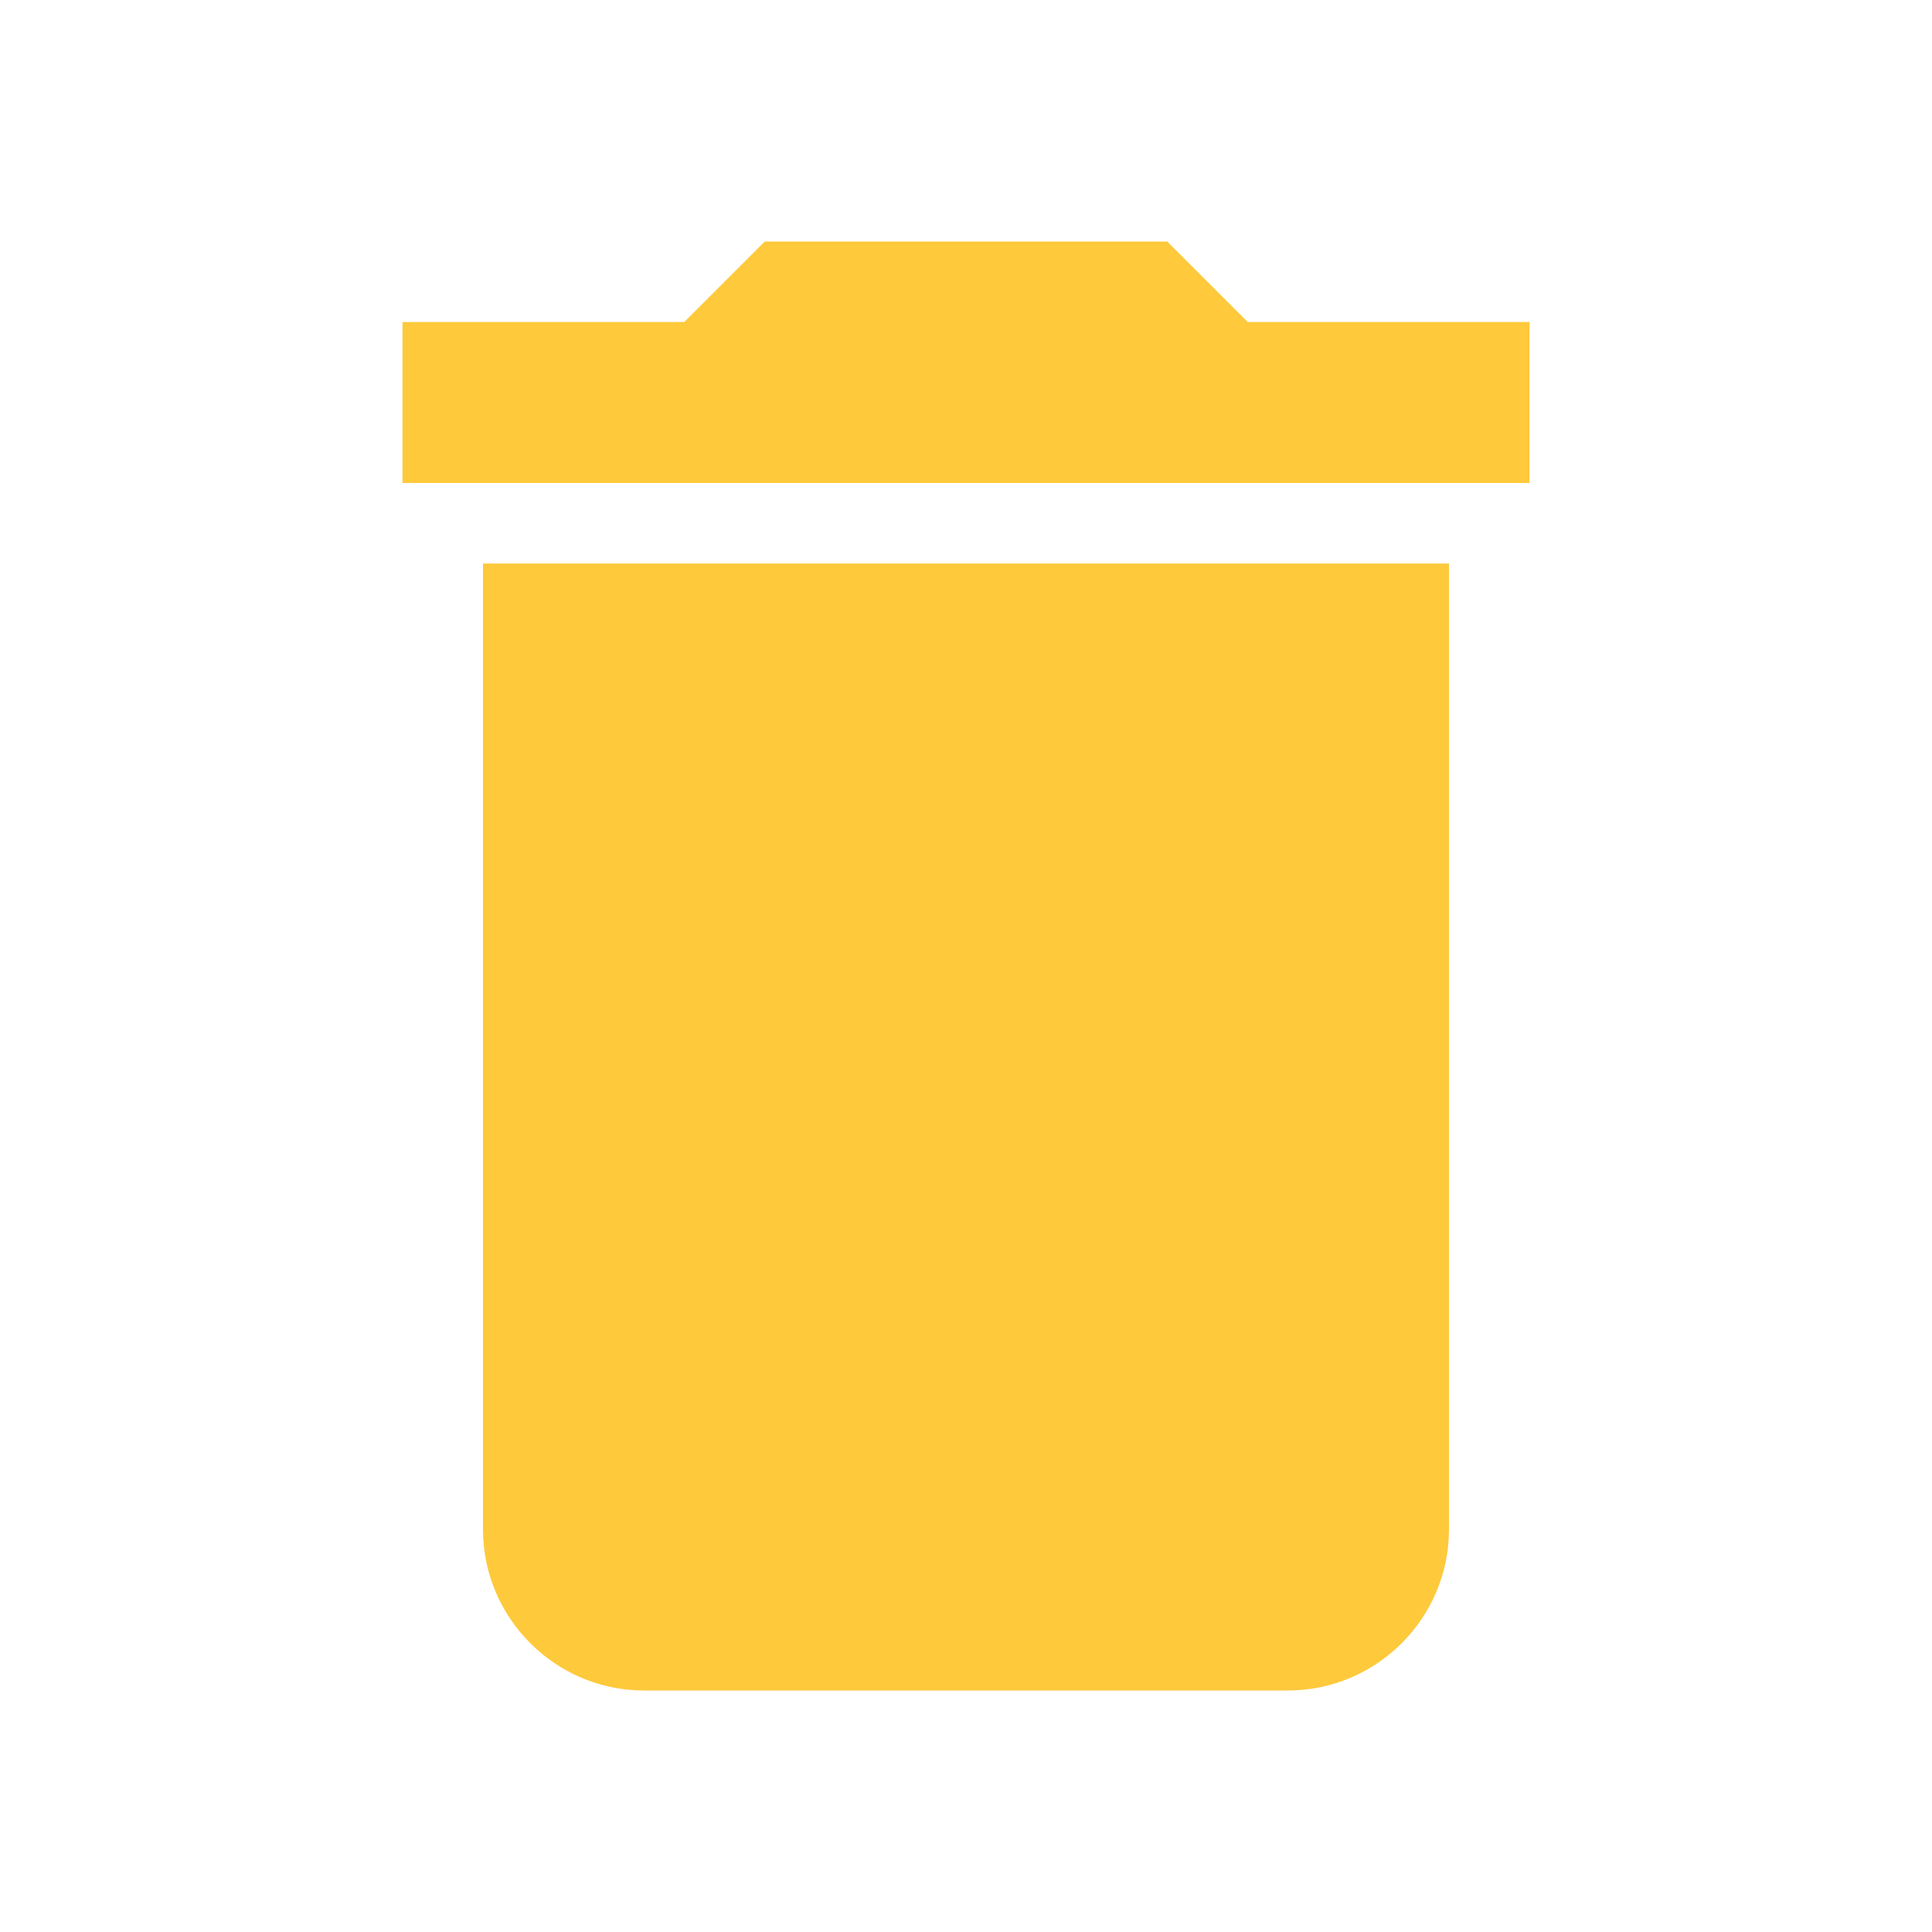
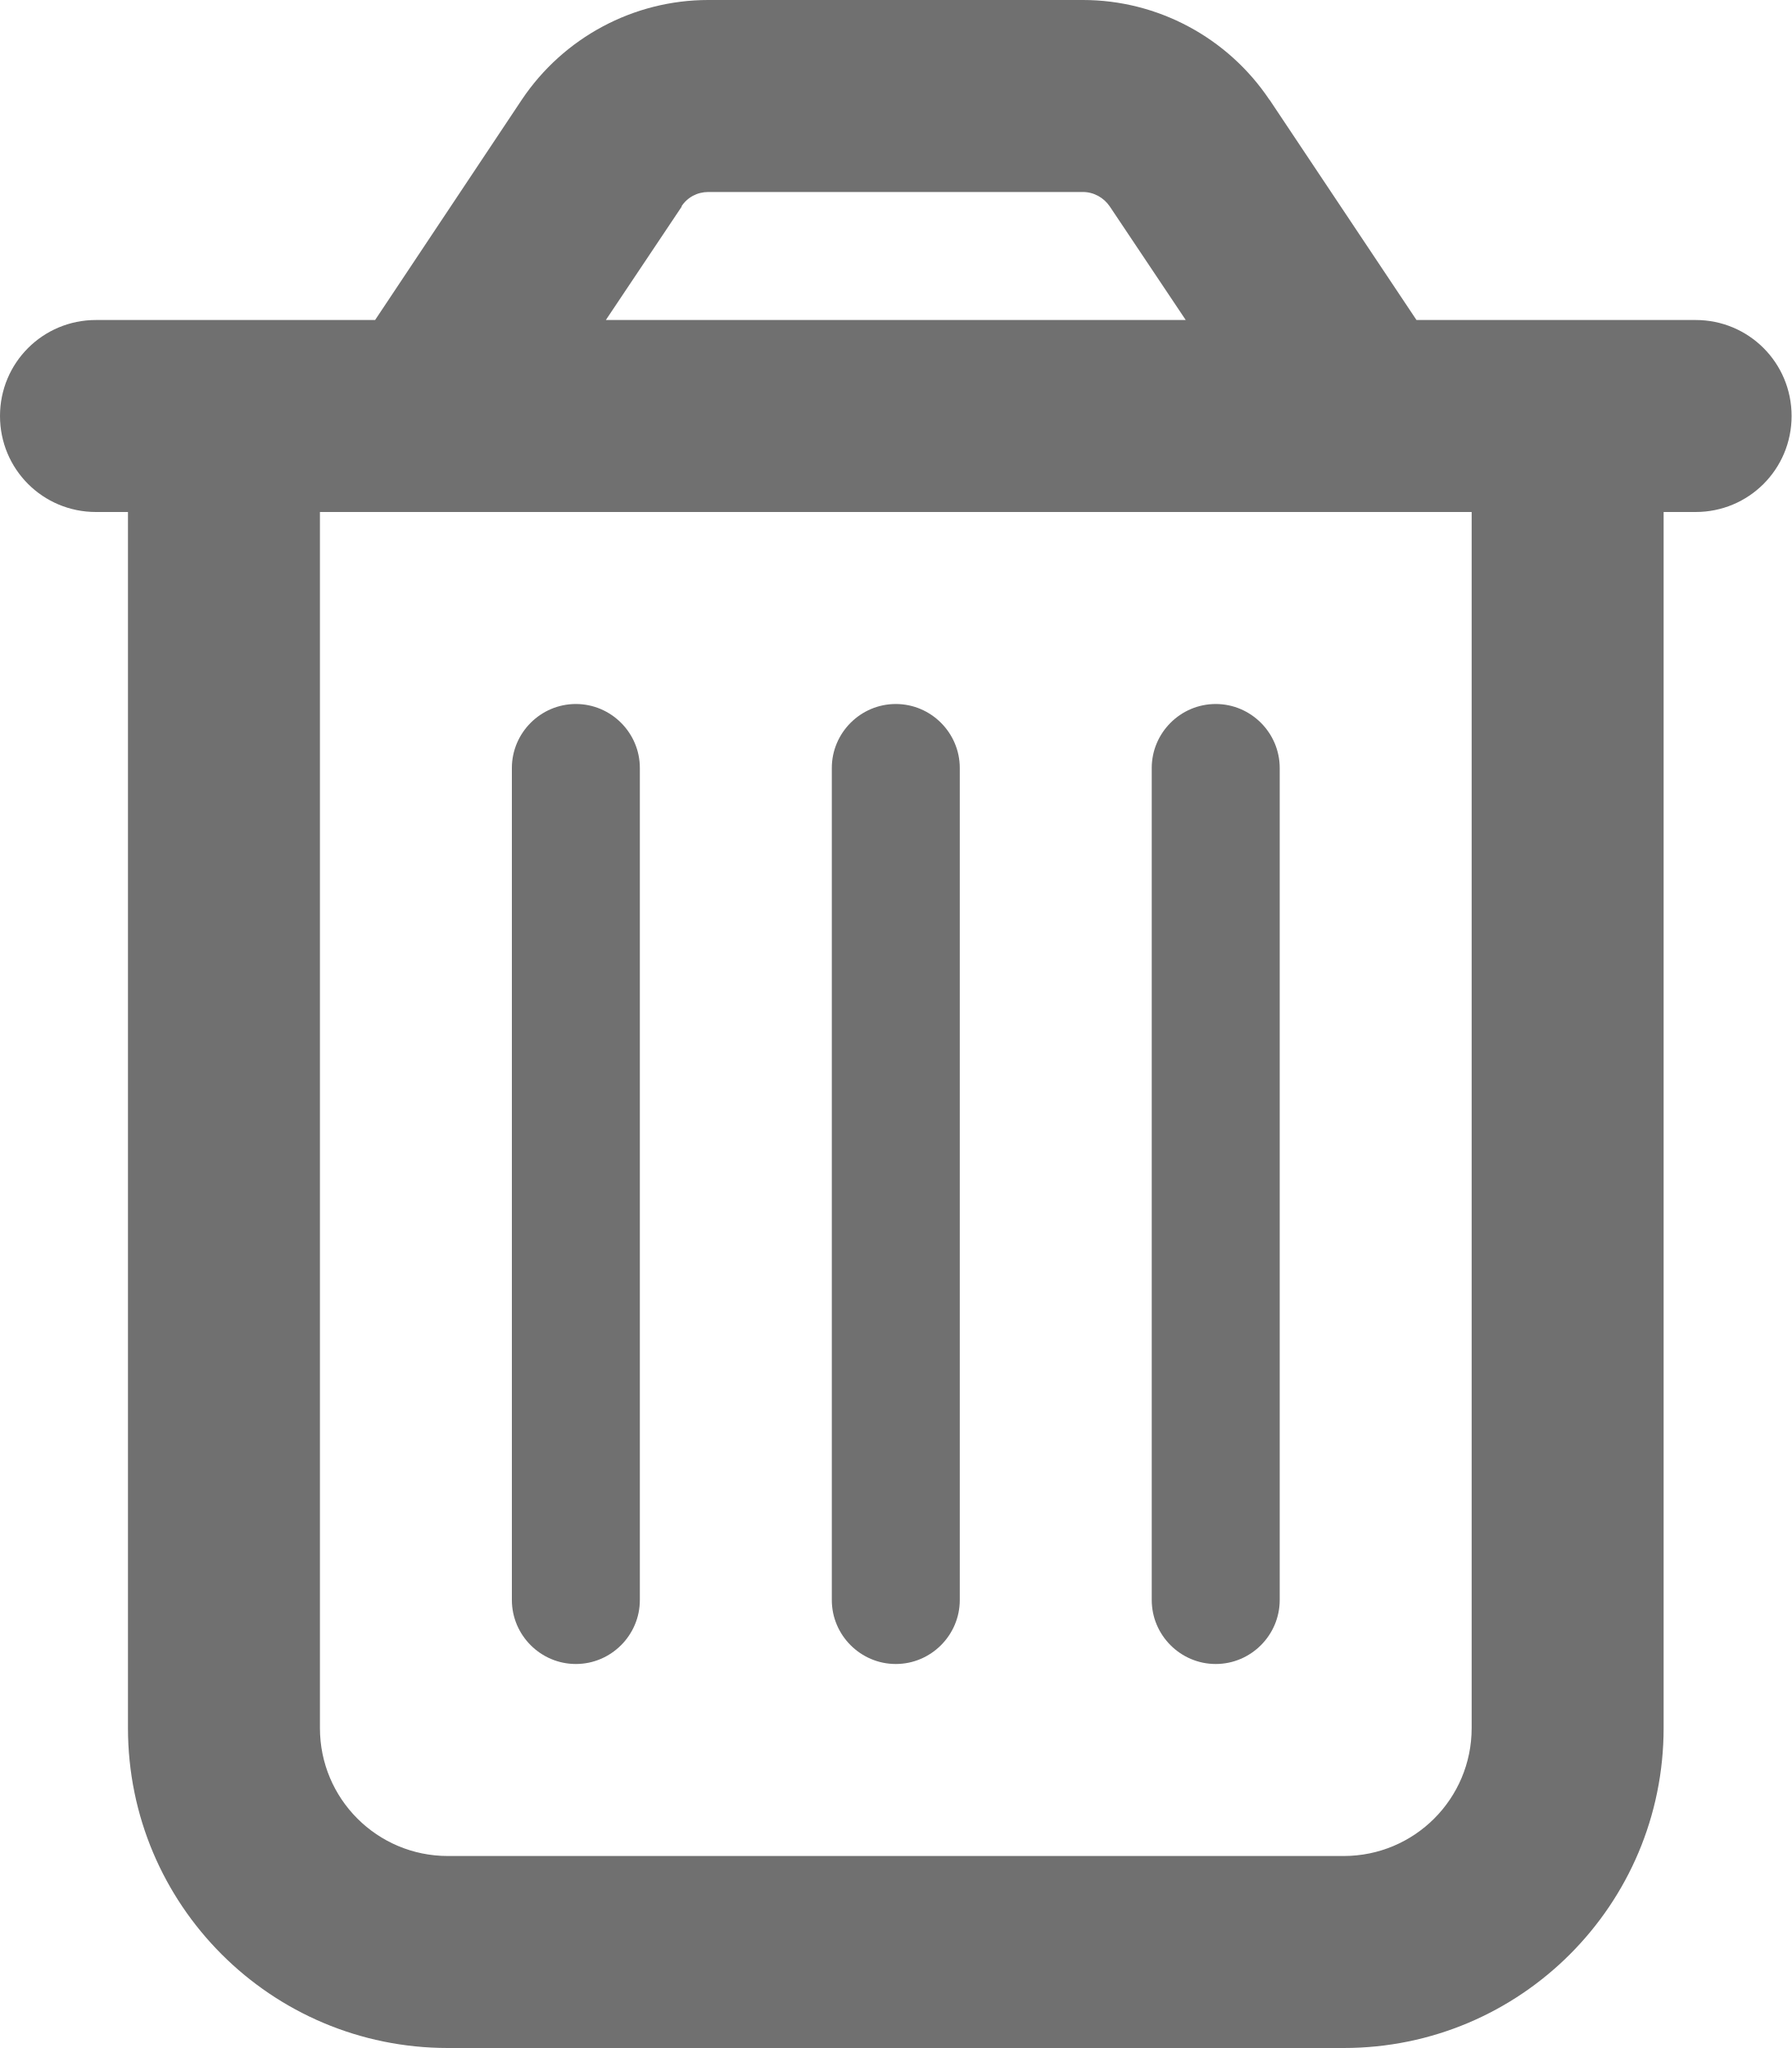
- <svg xmlns="http://www.w3.org/2000/svg" t="1682865332542" class="icon" viewBox="0 0 1024 1024" version="1.1" p-id="3627" width="200" height="200">
-   <path d="M256 810.667c0 46.933 38.4 85.333 85.333 85.333l341.333 0c46.933 0 85.333-38.4 85.333-85.333L768 298.667 256 298.667 256 810.667zM810.667 170.667l-149.333 0-42.667-42.667-213.333 0-42.667 42.667L213.333 170.667l0 85.333 597.333 0L810.667 170.667z" p-id="3628" fill="#FEC93B" />
+ <svg xmlns="http://www.w3.org/2000/svg" viewBox="0 0 448 512">
+   <path d="M170.5 51.6L151.5 80h145l-19-28.4c-1.5-2.2-4-3.6-6.7-3.6H177.1c-2.7 0-5.2 1.3-6.7 3.6zm147-26.6L354.2 80H368h48 8c13.3 0 24 10.7 24 24s-10.7 24-24 24h-8V432c0 44.2-35.8 80-80 80H112c-44.2 0-80-35.8-80-80V128H24c-13.3 0-24-10.7-24-24S10.7 80 24 80h8H80 93.8l36.7-55.1C140.9 9.4 158.4 0 177.1 0h93.7c18.7 0 36.2 9.4 46.6 24.9zM80 128V432c0 17.7 14.3 32 32 32H336c17.7 0 32-14.3 32-32V128H80zm80 64V400c0 8.8-7.2 16-16 16s-16-7.2-16-16V192c0-8.8 7.2-16 16-16s16 7.2 16 16zm80 0V400c0 8.8-7.2 16-16 16s-16-7.2-16-16V192c0-8.8 7.2-16 16-16s16 7.2 16 16zm80 0V400c0 8.8-7.2 16-16 16s-16-7.2-16-16V192c0-8.8 7.2-16 16-16s16 7.2 16 16z" fill="#707070" />
</svg>
